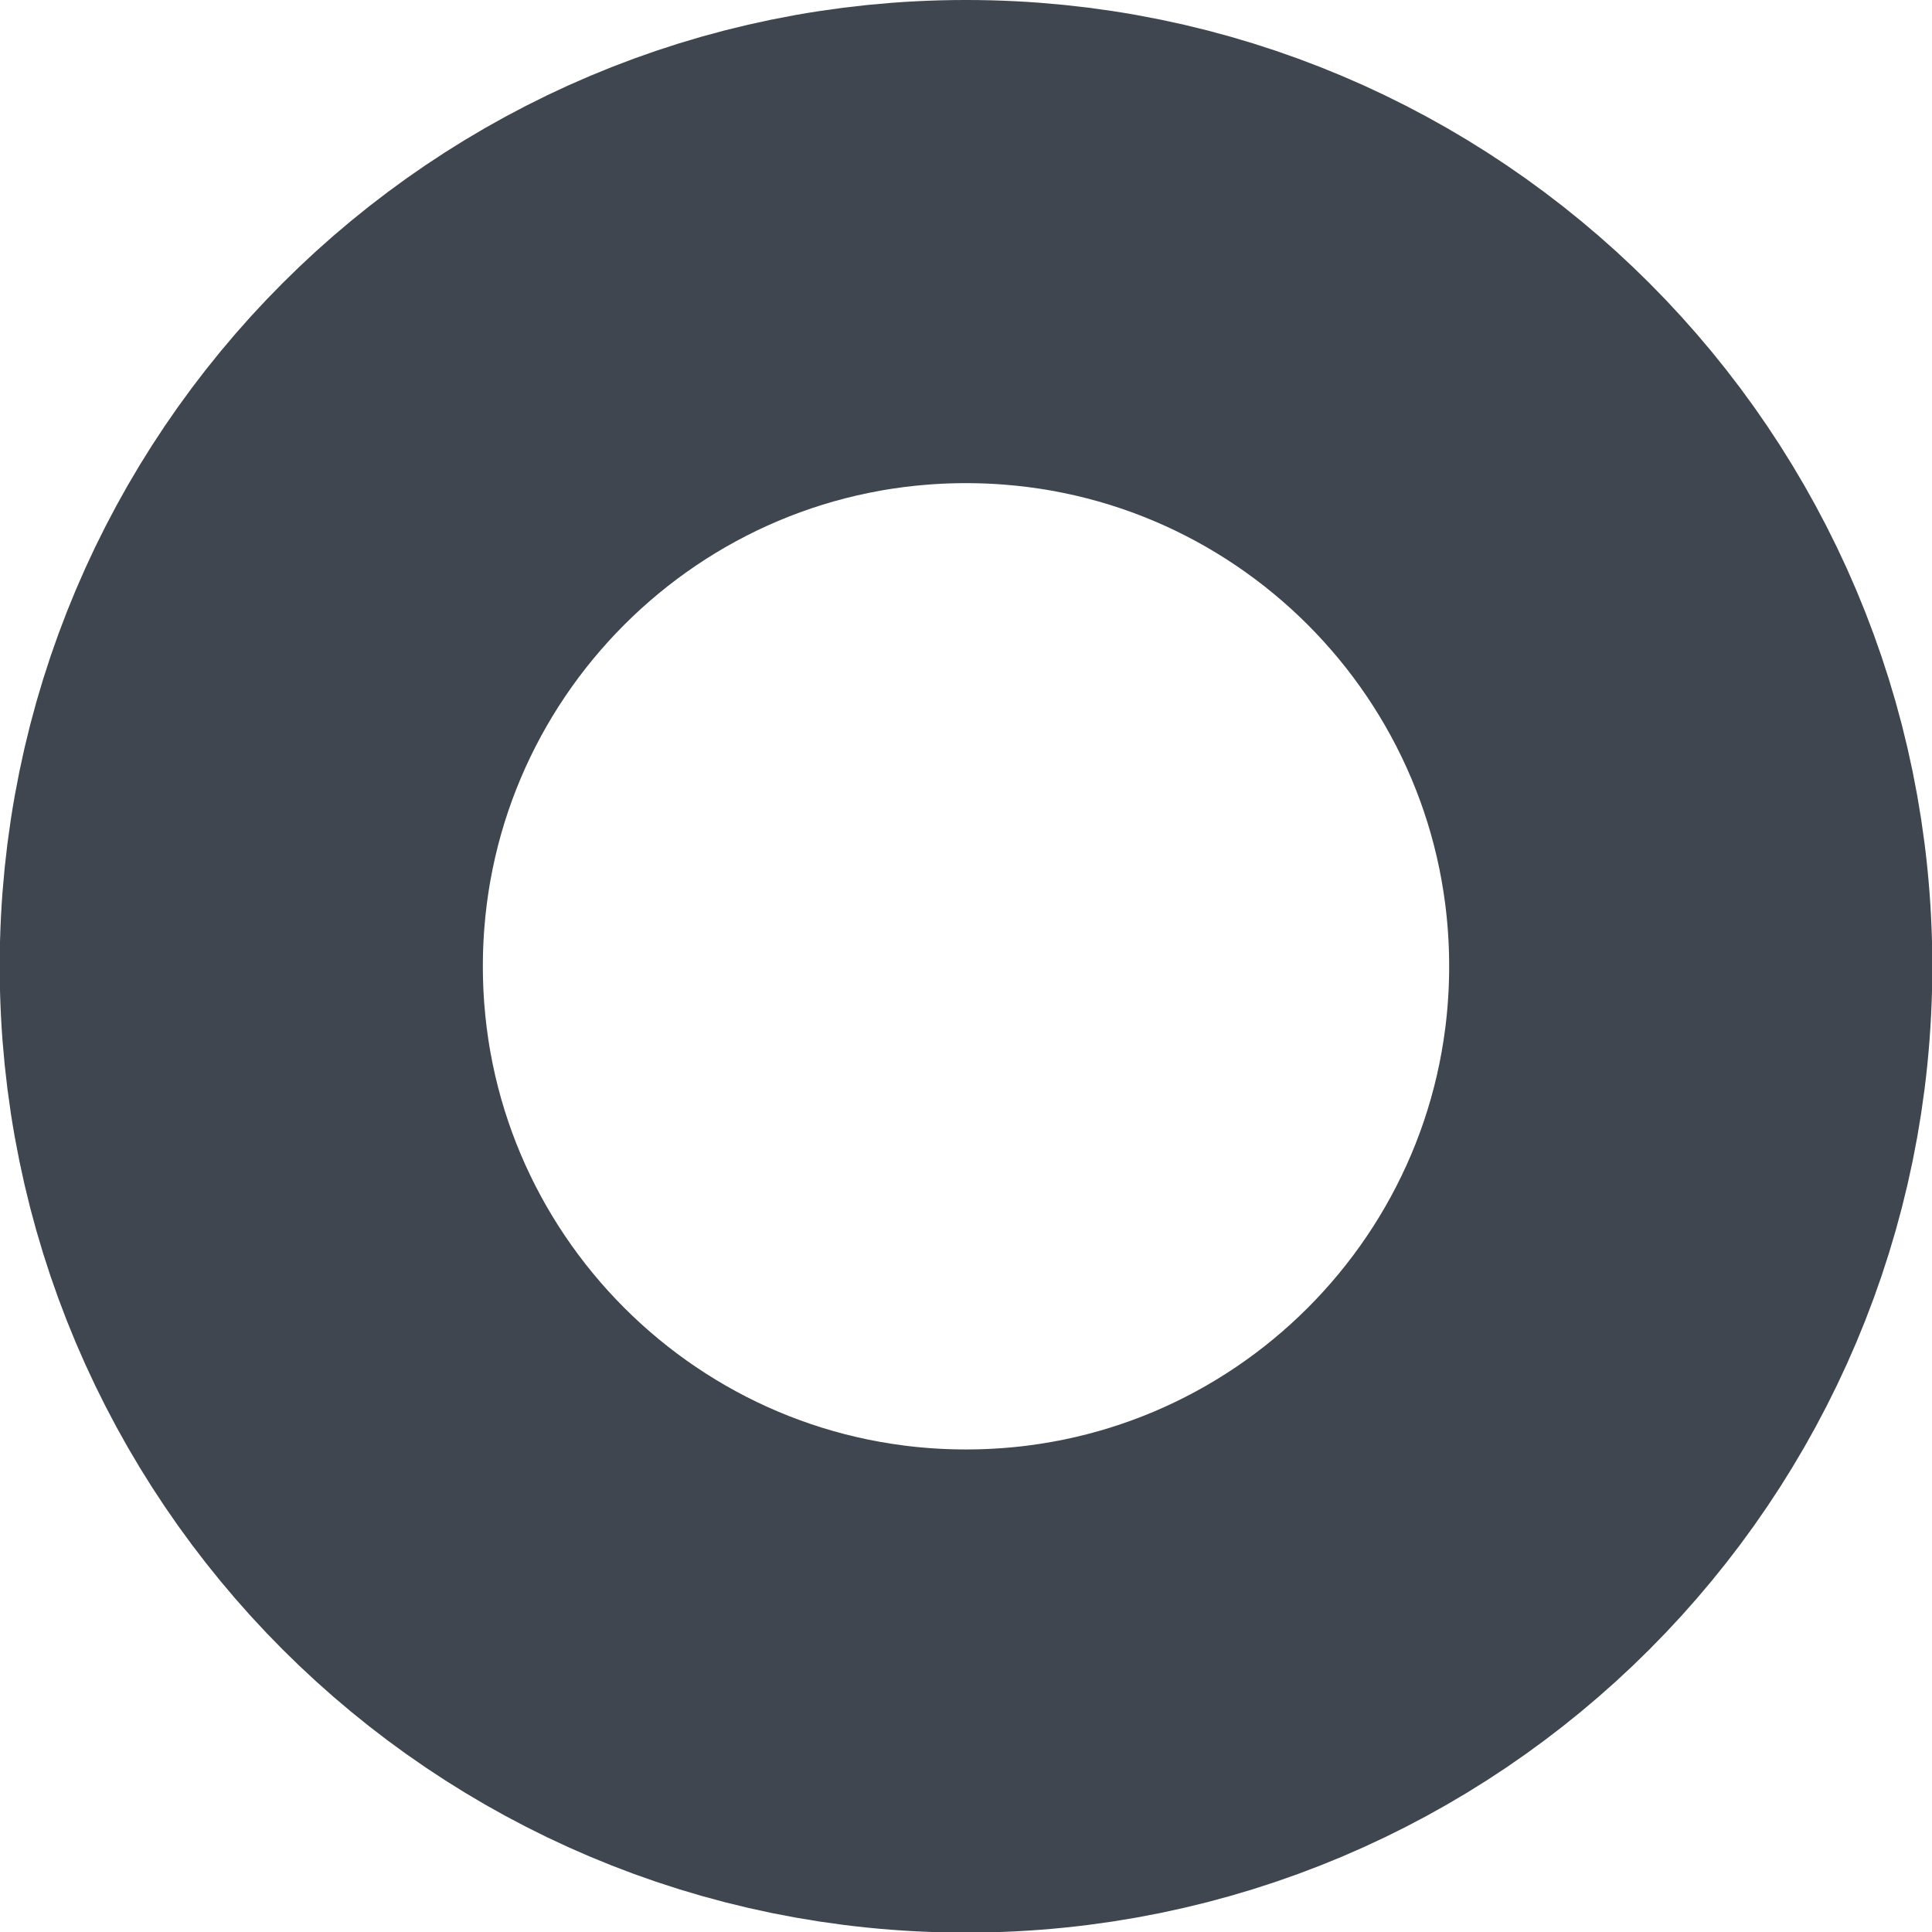
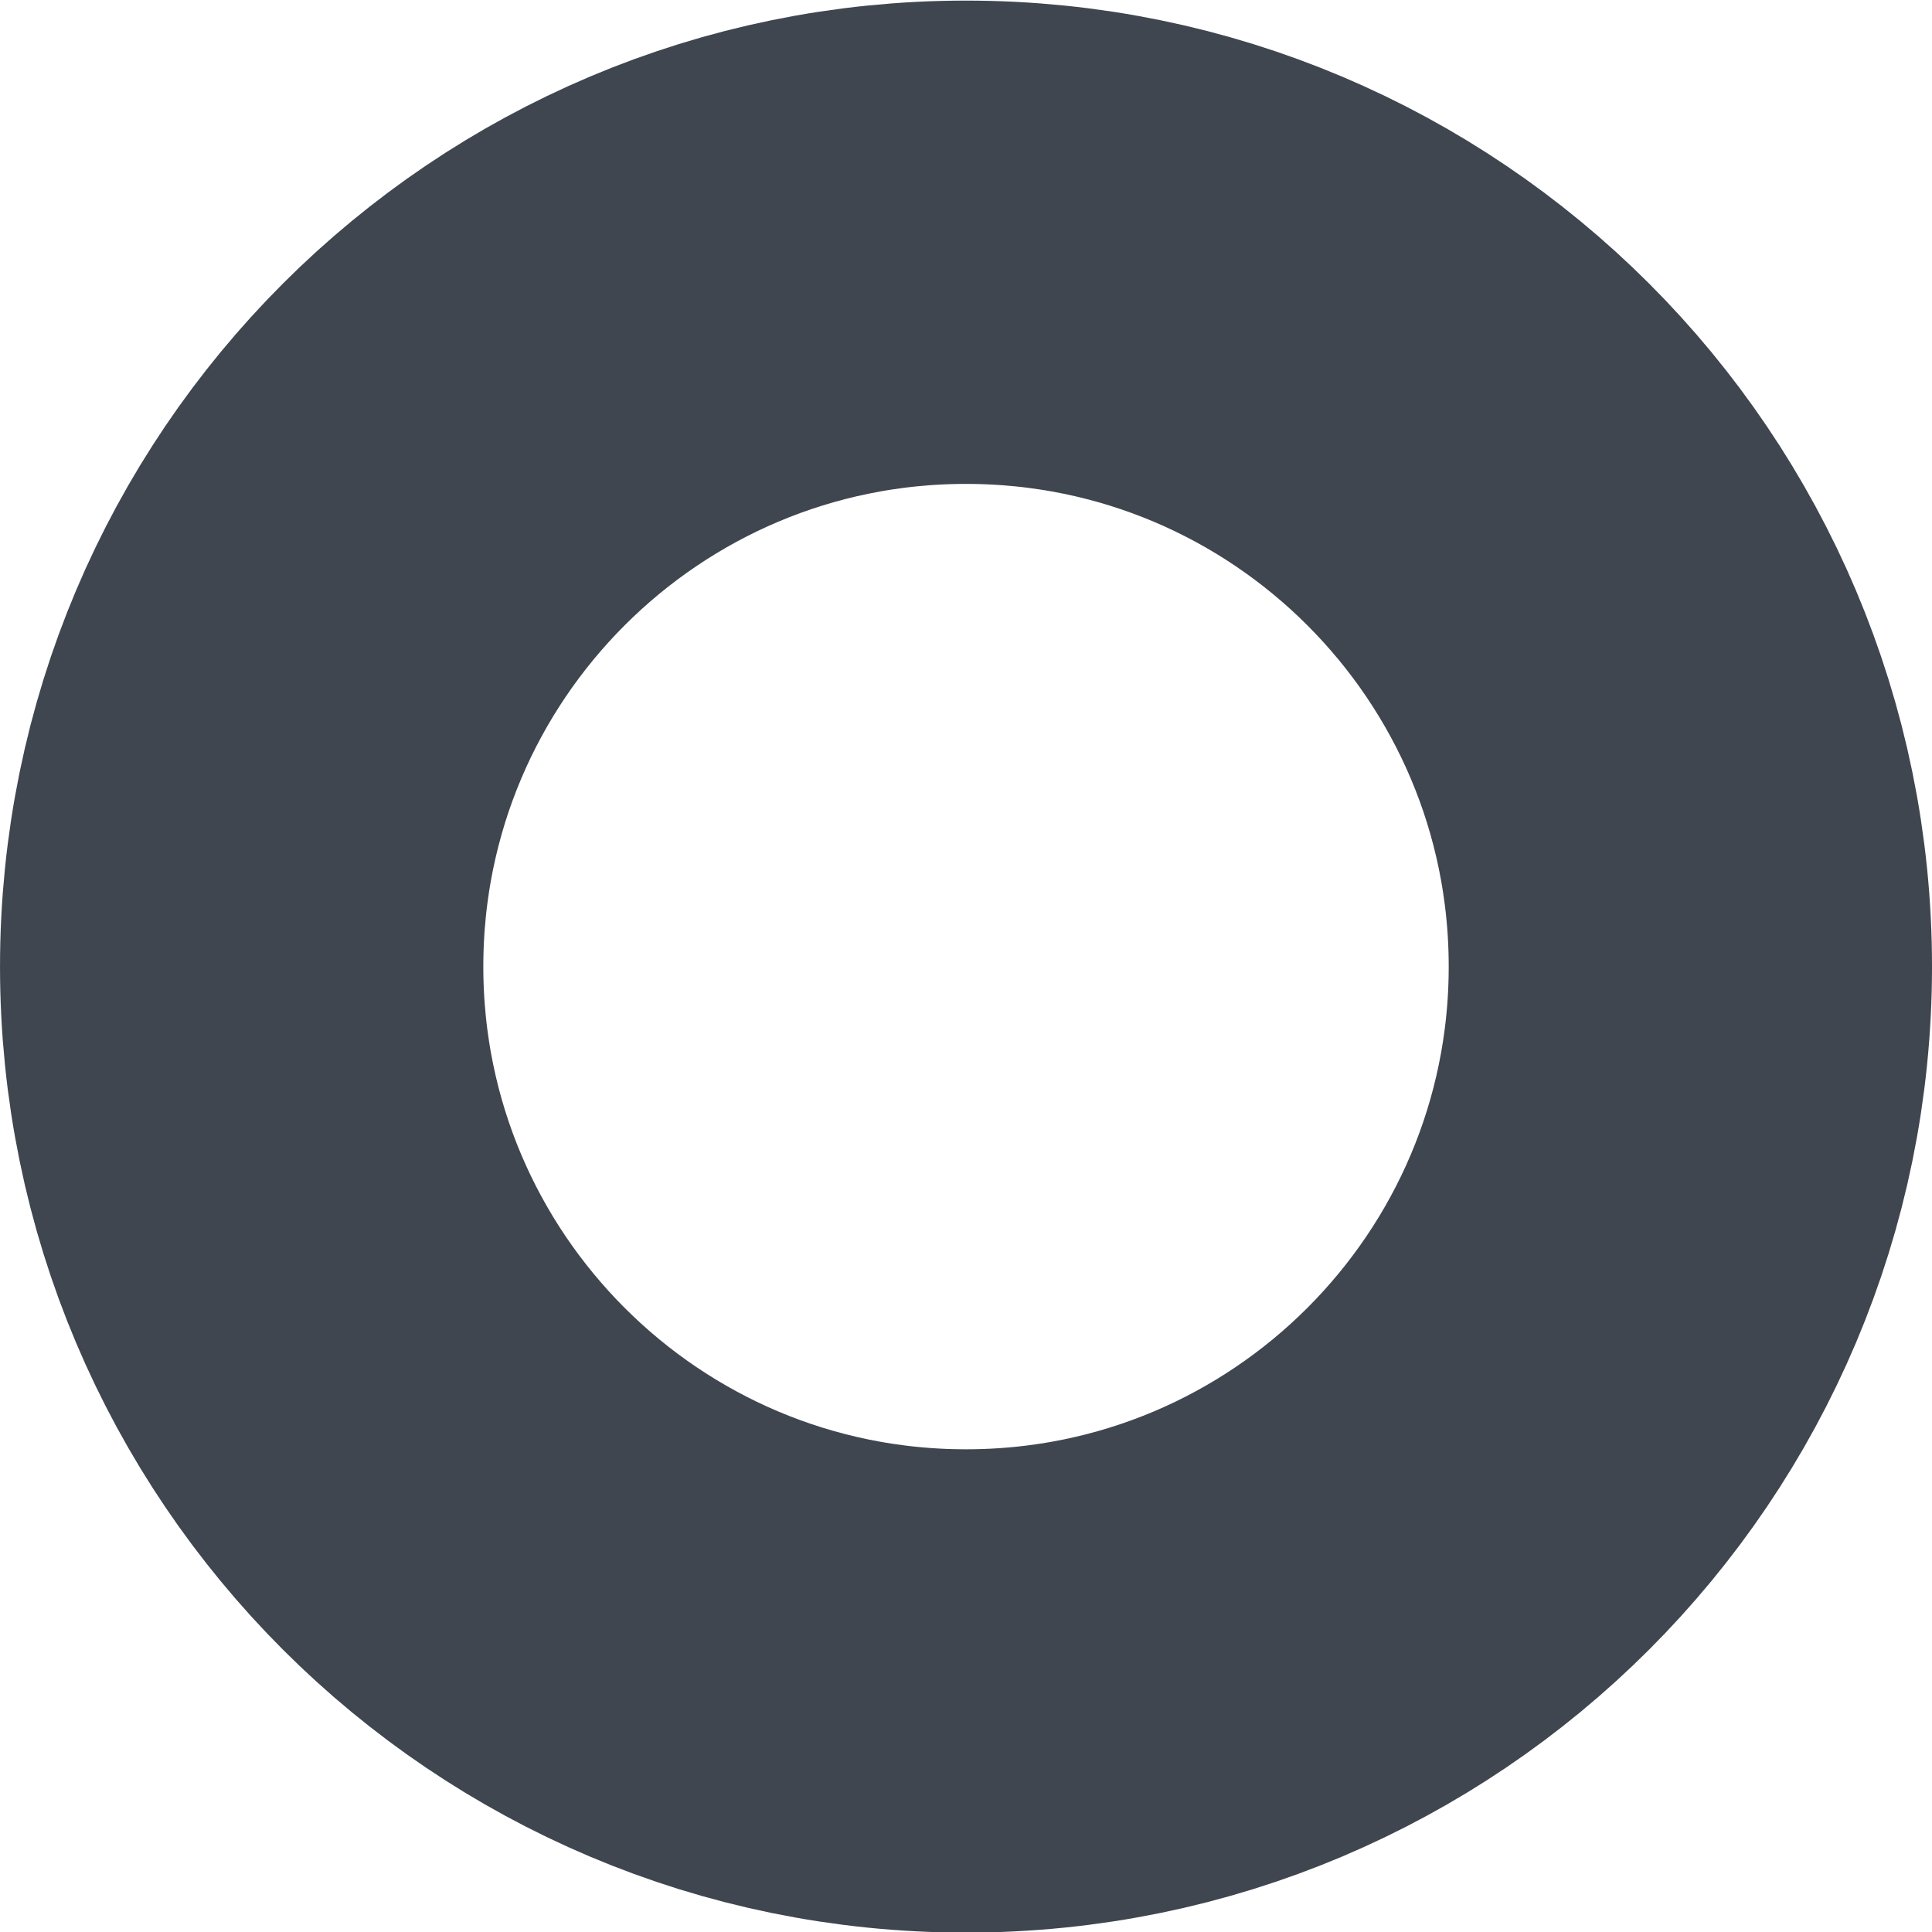
- <svg xmlns="http://www.w3.org/2000/svg" width="3.175mm" height="3.175mm" viewBox="0 0 3.175 3.175" version="1.1" id="svg1">
+ <svg xmlns="http://www.w3.org/2000/svg" width="1.587mm" height="1.587mm" viewBox="0 0 1.587 1.587" version="1.1" id="svg1">
  <defs id="defs1" />
-   <g id="layer1" transform="translate(-71.78848,-93.50901)">
-     <ellipse style="fill:none;stroke:#3f4650;stroke-width:0.794;stroke-dasharray:none" id="path1" cx="73.376" cy="95.097" rx="1.191" ry="1.191" />
+   <g id="layer1" transform="translate(-71.78849,-93.50901)">
+     <circle style="fill:none;stroke:#3f4650;stroke-width:0.397;stroke-dasharray:none" id="path1" cx="72.582" cy="94.303" r="0.595" />
  </g>
</svg>
